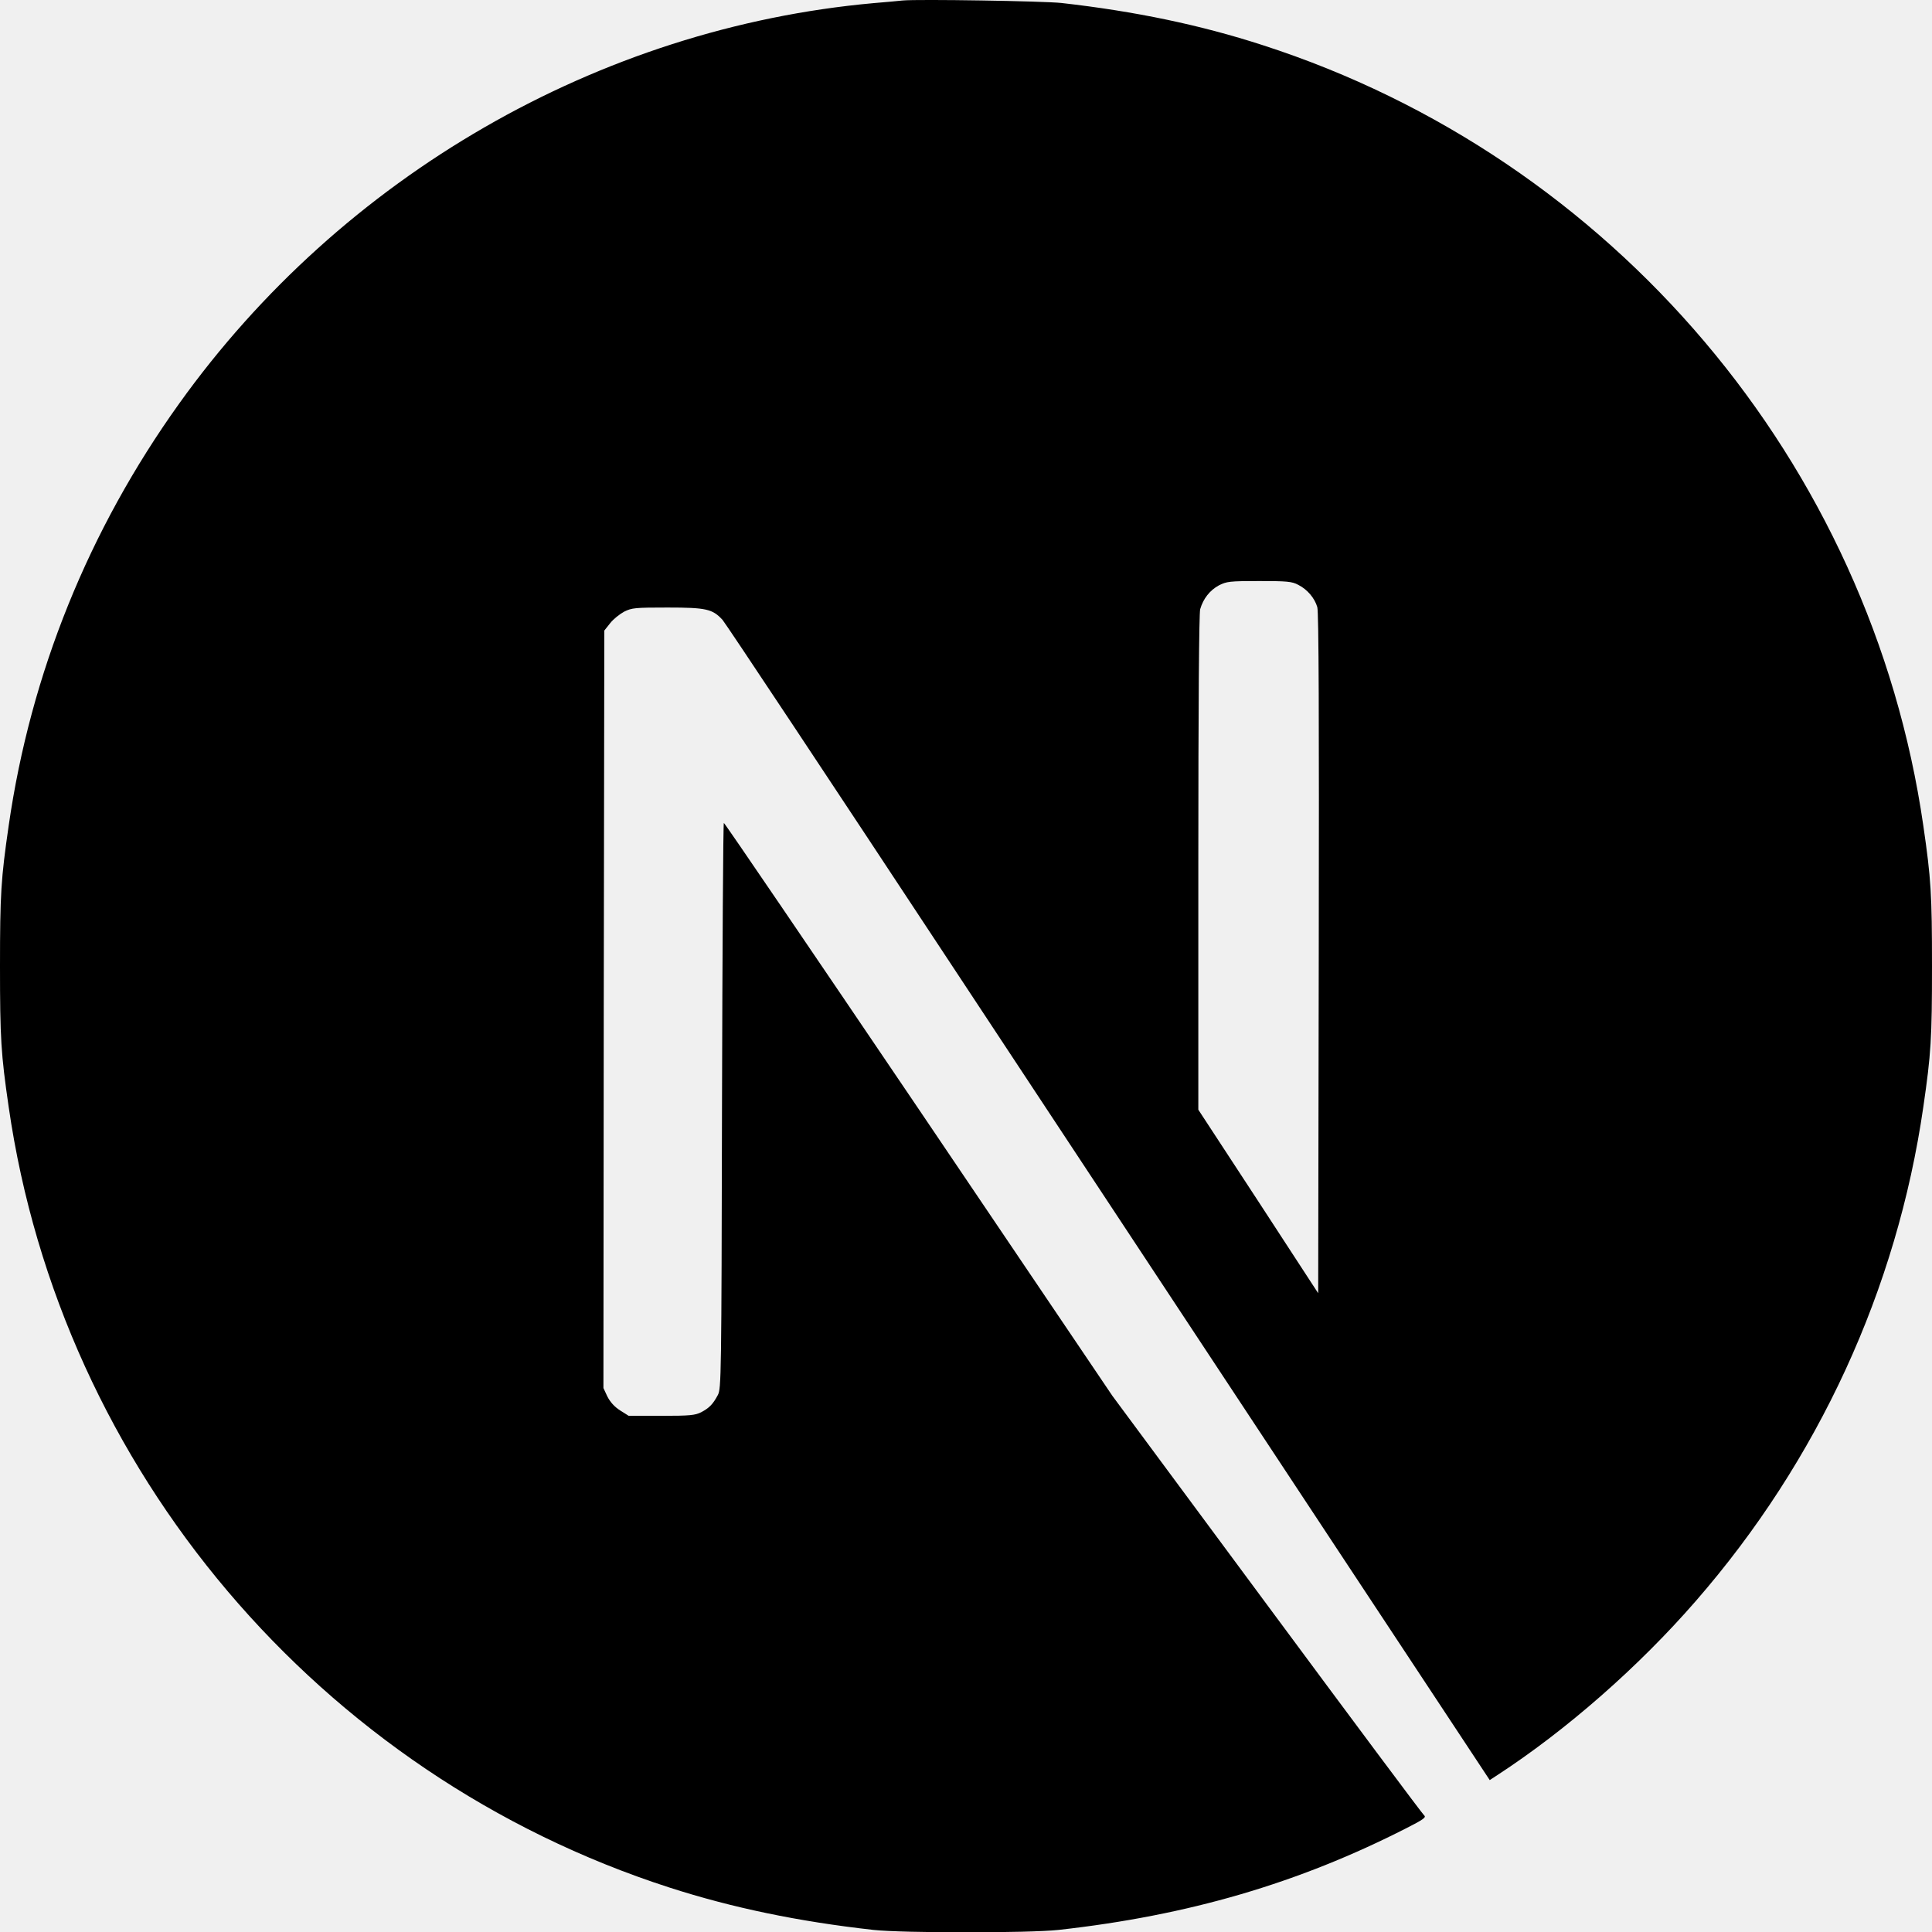
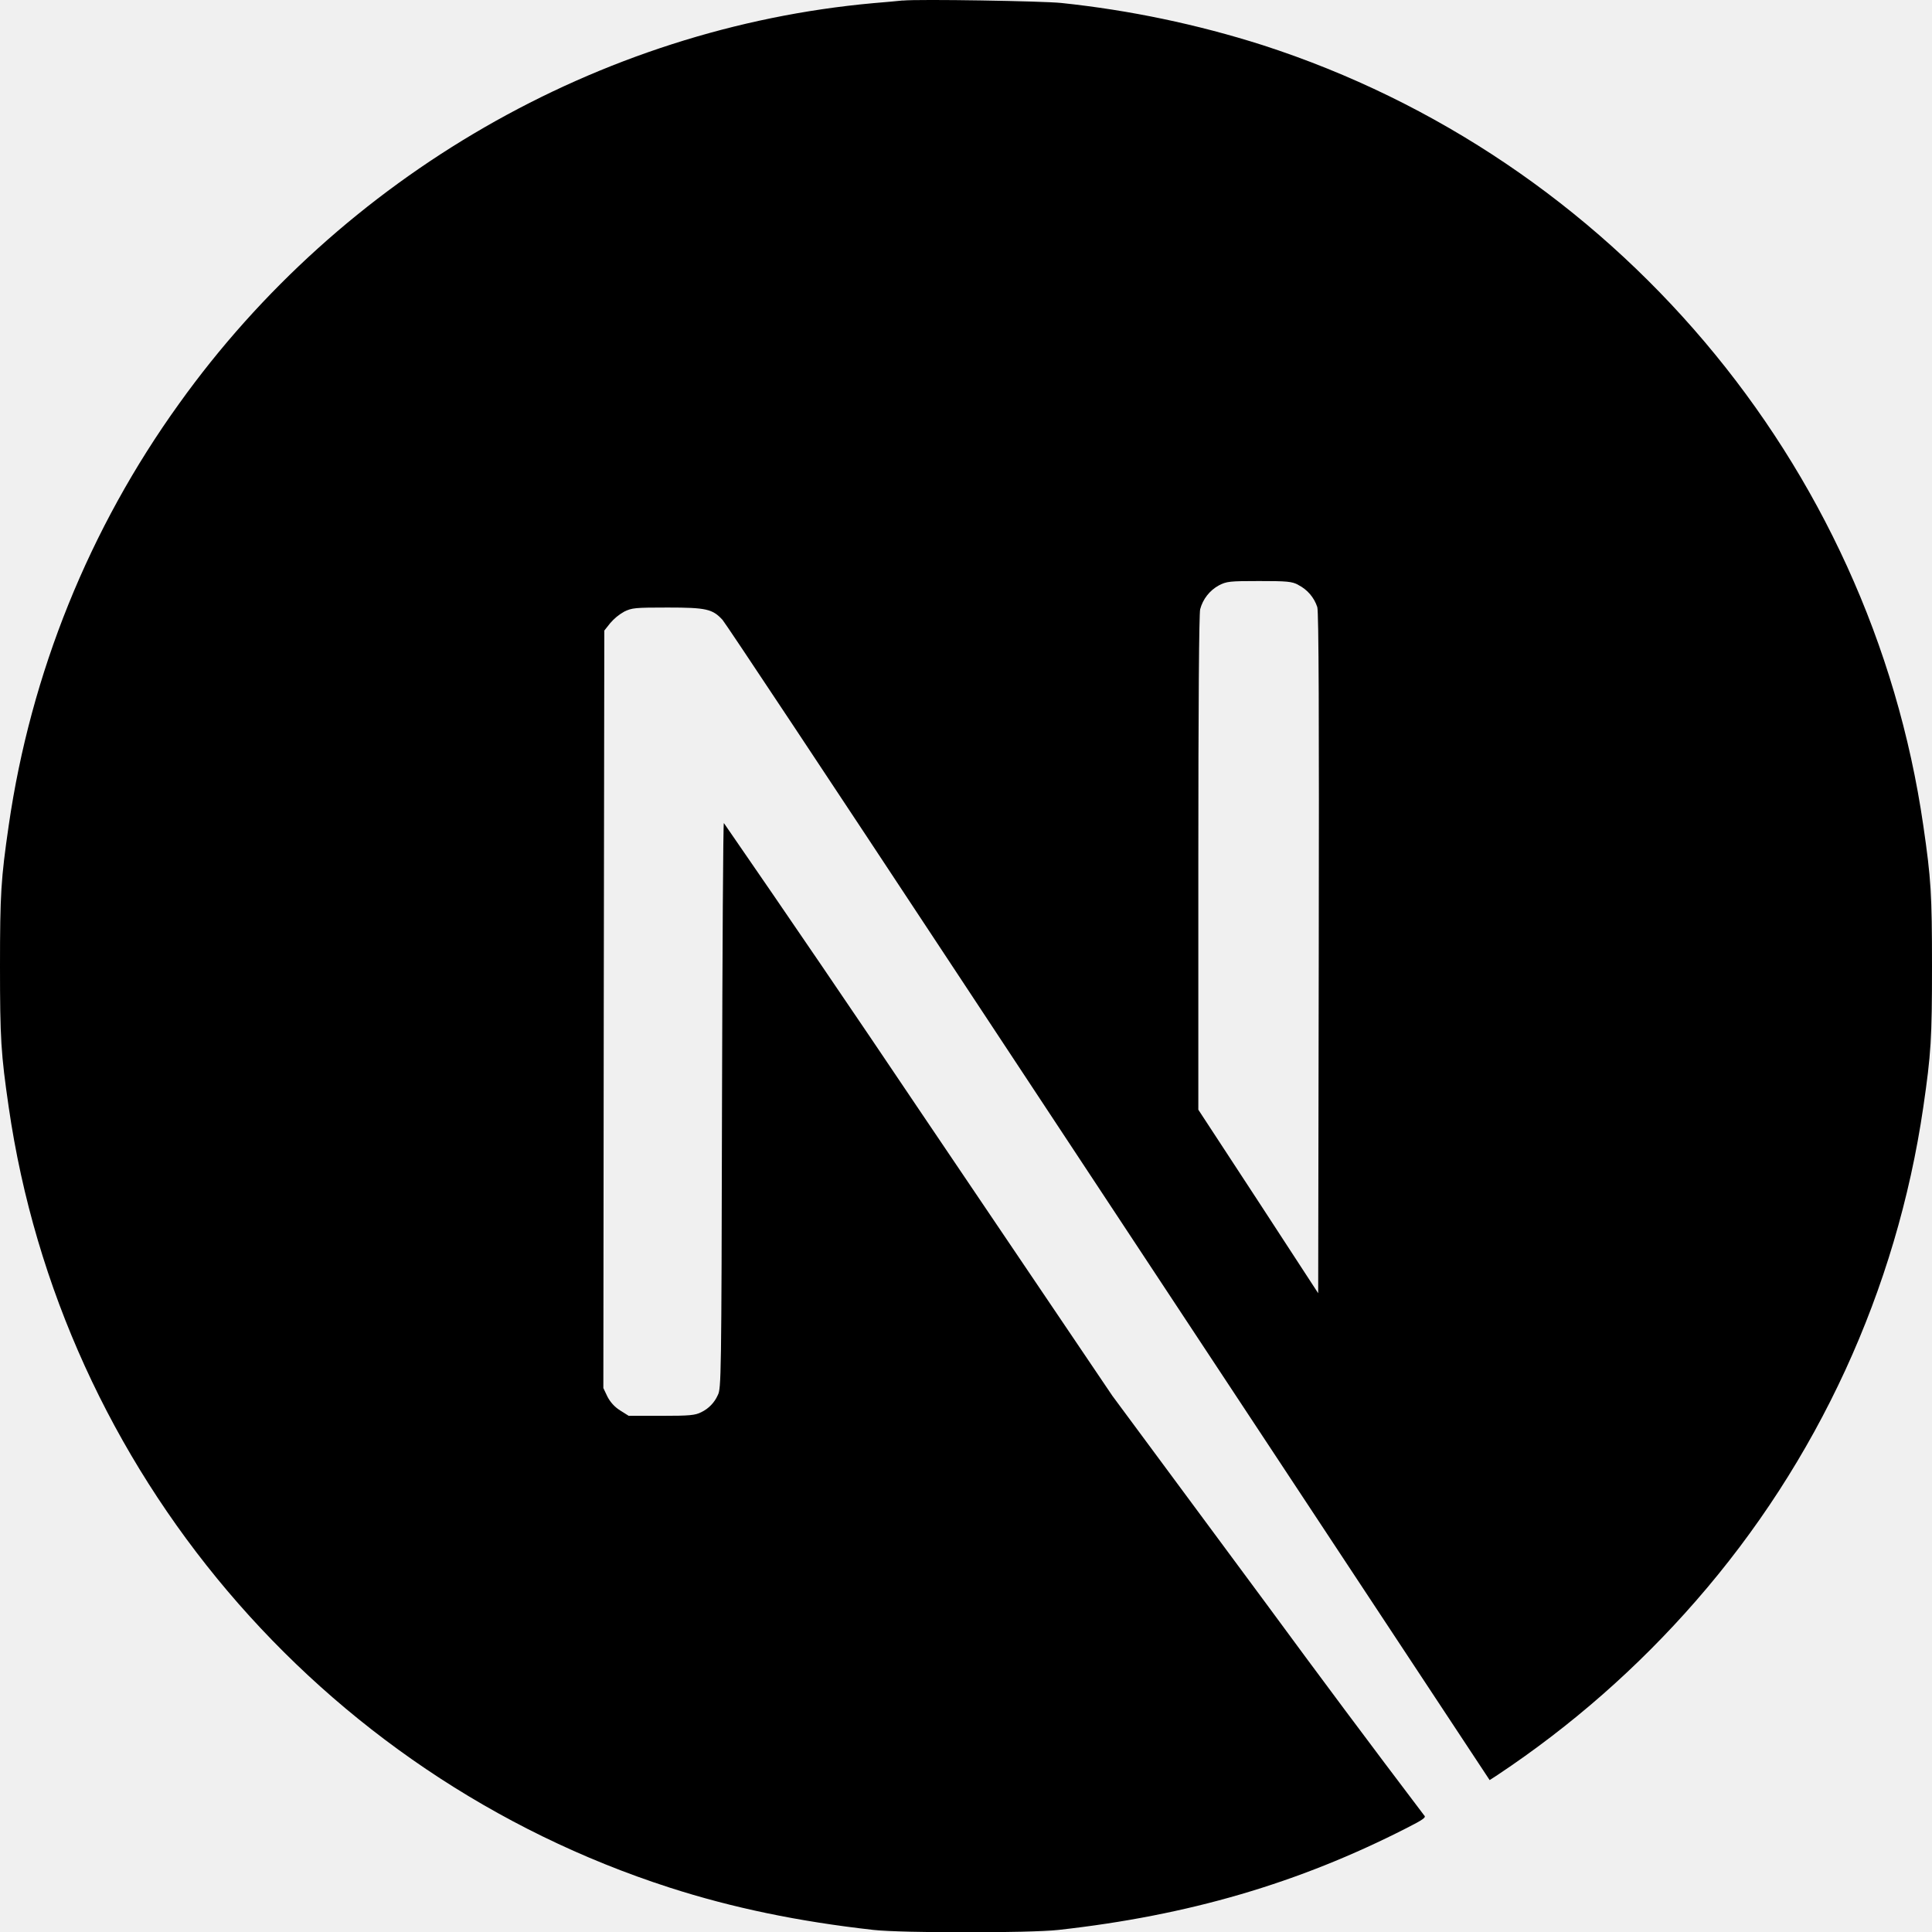
- <svg xmlns="http://www.w3.org/2000/svg" width="800px" height="800px" viewBox="0 0 24 24" fill="none">
-   <g clip-path="url(#clip0)">
-     <path d="M11.214 0.006C11.162 0.011 10.998 0.028 10.85 0.039C7.442 0.347 4.249 2.186 2.226 5.013C1.1 6.585 0.38 8.368 0.108 10.256C0.012 10.916 0 11.11 0 12.004C0 12.898 0.012 13.093 0.108 13.752C0.76 18.259 3.967 22.045 8.317 23.448C9.096 23.699 9.917 23.87 10.85 23.974C11.214 24.014 12.786 24.014 13.15 23.974C14.761 23.795 16.127 23.396 17.473 22.709C17.68 22.604 17.72 22.575 17.692 22.552C17.673 22.538 16.793 21.358 15.737 19.931L13.818 17.339L11.414 13.78C10.09 11.823 9.002 10.223 8.992 10.223C8.983 10.221 8.974 11.802 8.969 13.733C8.962 17.114 8.96 17.25 8.917 17.33C8.856 17.445 8.809 17.491 8.711 17.543C8.636 17.581 8.57 17.588 8.216 17.588H7.81L7.702 17.52C7.632 17.475 7.58 17.416 7.545 17.348L7.496 17.243L7.5 12.539L7.507 7.833L7.58 7.741C7.618 7.692 7.697 7.629 7.754 7.598C7.85 7.551 7.887 7.547 8.293 7.547C8.772 7.547 8.852 7.565 8.976 7.701C9.011 7.739 10.313 9.7 11.871 12.063C13.429 14.425 15.559 17.651 16.605 19.235L18.506 22.113L18.602 22.05C19.453 21.496 20.354 20.708 21.067 19.887C22.585 18.144 23.564 16.018 23.892 13.752C23.988 13.093 24 12.898 24 12.004C24 11.11 23.988 10.916 23.892 10.256C23.24 5.75 20.033 1.963 15.683 0.56C14.916 0.311 14.1 0.14 13.185 0.037C12.96 0.013 11.409 -0.012 11.214 0.006ZM16.127 7.265C16.239 7.321 16.331 7.429 16.364 7.542C16.382 7.603 16.387 8.907 16.382 11.847L16.375 16.065L15.632 14.925L14.886 13.785V10.719C14.886 8.736 14.895 7.622 14.909 7.568C14.947 7.436 15.029 7.333 15.141 7.272C15.238 7.223 15.273 7.218 15.641 7.218C15.988 7.218 16.049 7.223 16.127 7.265Z" fill="#000000" />
+ <svg xmlns="http://www.w3.org/2000/svg" width="512" height="512" viewBox="0 0 24 24">
+   <g fill="none">
+     <g clip-path="url(#akarIconsNextjsFill0)">
+       <path fill="#000000" d="M11.214.006c-.052.005-.216.022-.364.033c-3.408.308-6.6 2.147-8.624 4.974a11.88 11.88 0 0 0-2.118 5.243c-.096.66-.108.854-.108 1.748s.012 1.089.108 1.748c.652 4.507 3.86 8.293 8.209 9.696c.779.251 1.6.422 2.533.526c.364.04 1.936.04 2.3 0c1.611-.179 2.977-.578 4.323-1.265c.207-.105.247-.134.219-.157a211.64 211.64 0 0 1-1.955-2.62l-1.919-2.593l-2.404-3.559a342.499 342.499 0 0 0-2.422-3.556c-.009-.003-.018 1.578-.023 3.51c-.007 3.38-.01 3.516-.052 3.596a.426.426 0 0 1-.206.213c-.075.038-.14.045-.495.045H7.81l-.108-.068a.44.44 0 0 1-.157-.172l-.05-.105l.005-4.704l.007-4.706l.073-.092a.644.644 0 0 1 .174-.143c.096-.047.133-.051.54-.051c.478 0 .558.018.682.154c.035.038 1.337 2 2.895 4.362l4.734 7.172l1.9 2.878l.097-.063a12.318 12.318 0 0 0 2.465-2.163a11.947 11.947 0 0 0 2.825-6.135c.096-.66.108-.854.108-1.748s-.012-1.088-.108-1.748C23.24 5.75 20.032 1.963 15.683.56a12.6 12.6 0 0 0-2.498-.523c-.226-.024-1.776-.05-1.97-.03Zm4.913 7.26a.473.473 0 0 1 .237.276c.018.06.023 1.365.018 4.305l-.007 4.218l-.743-1.14l-.746-1.14v-3.066c0-1.983.009-3.097.023-3.151a.478.478 0 0 1 .232-.296c.097-.05.132-.054.5-.054c.347 0 .408.005.486.047Z" />
+     </g>
+     <defs>
+       <clipPath id="akarIconsNextjsFill0">
+         <path fill="#000000" d="M0 0h24v24H0z" />
+       </clipPath>
+     </defs>
  </g>
-   <defs>
-     <clipPath id="clip0">
-       <rect width="24" height="24" fill="white" />
-     </clipPath>
-   </defs>
</svg>
